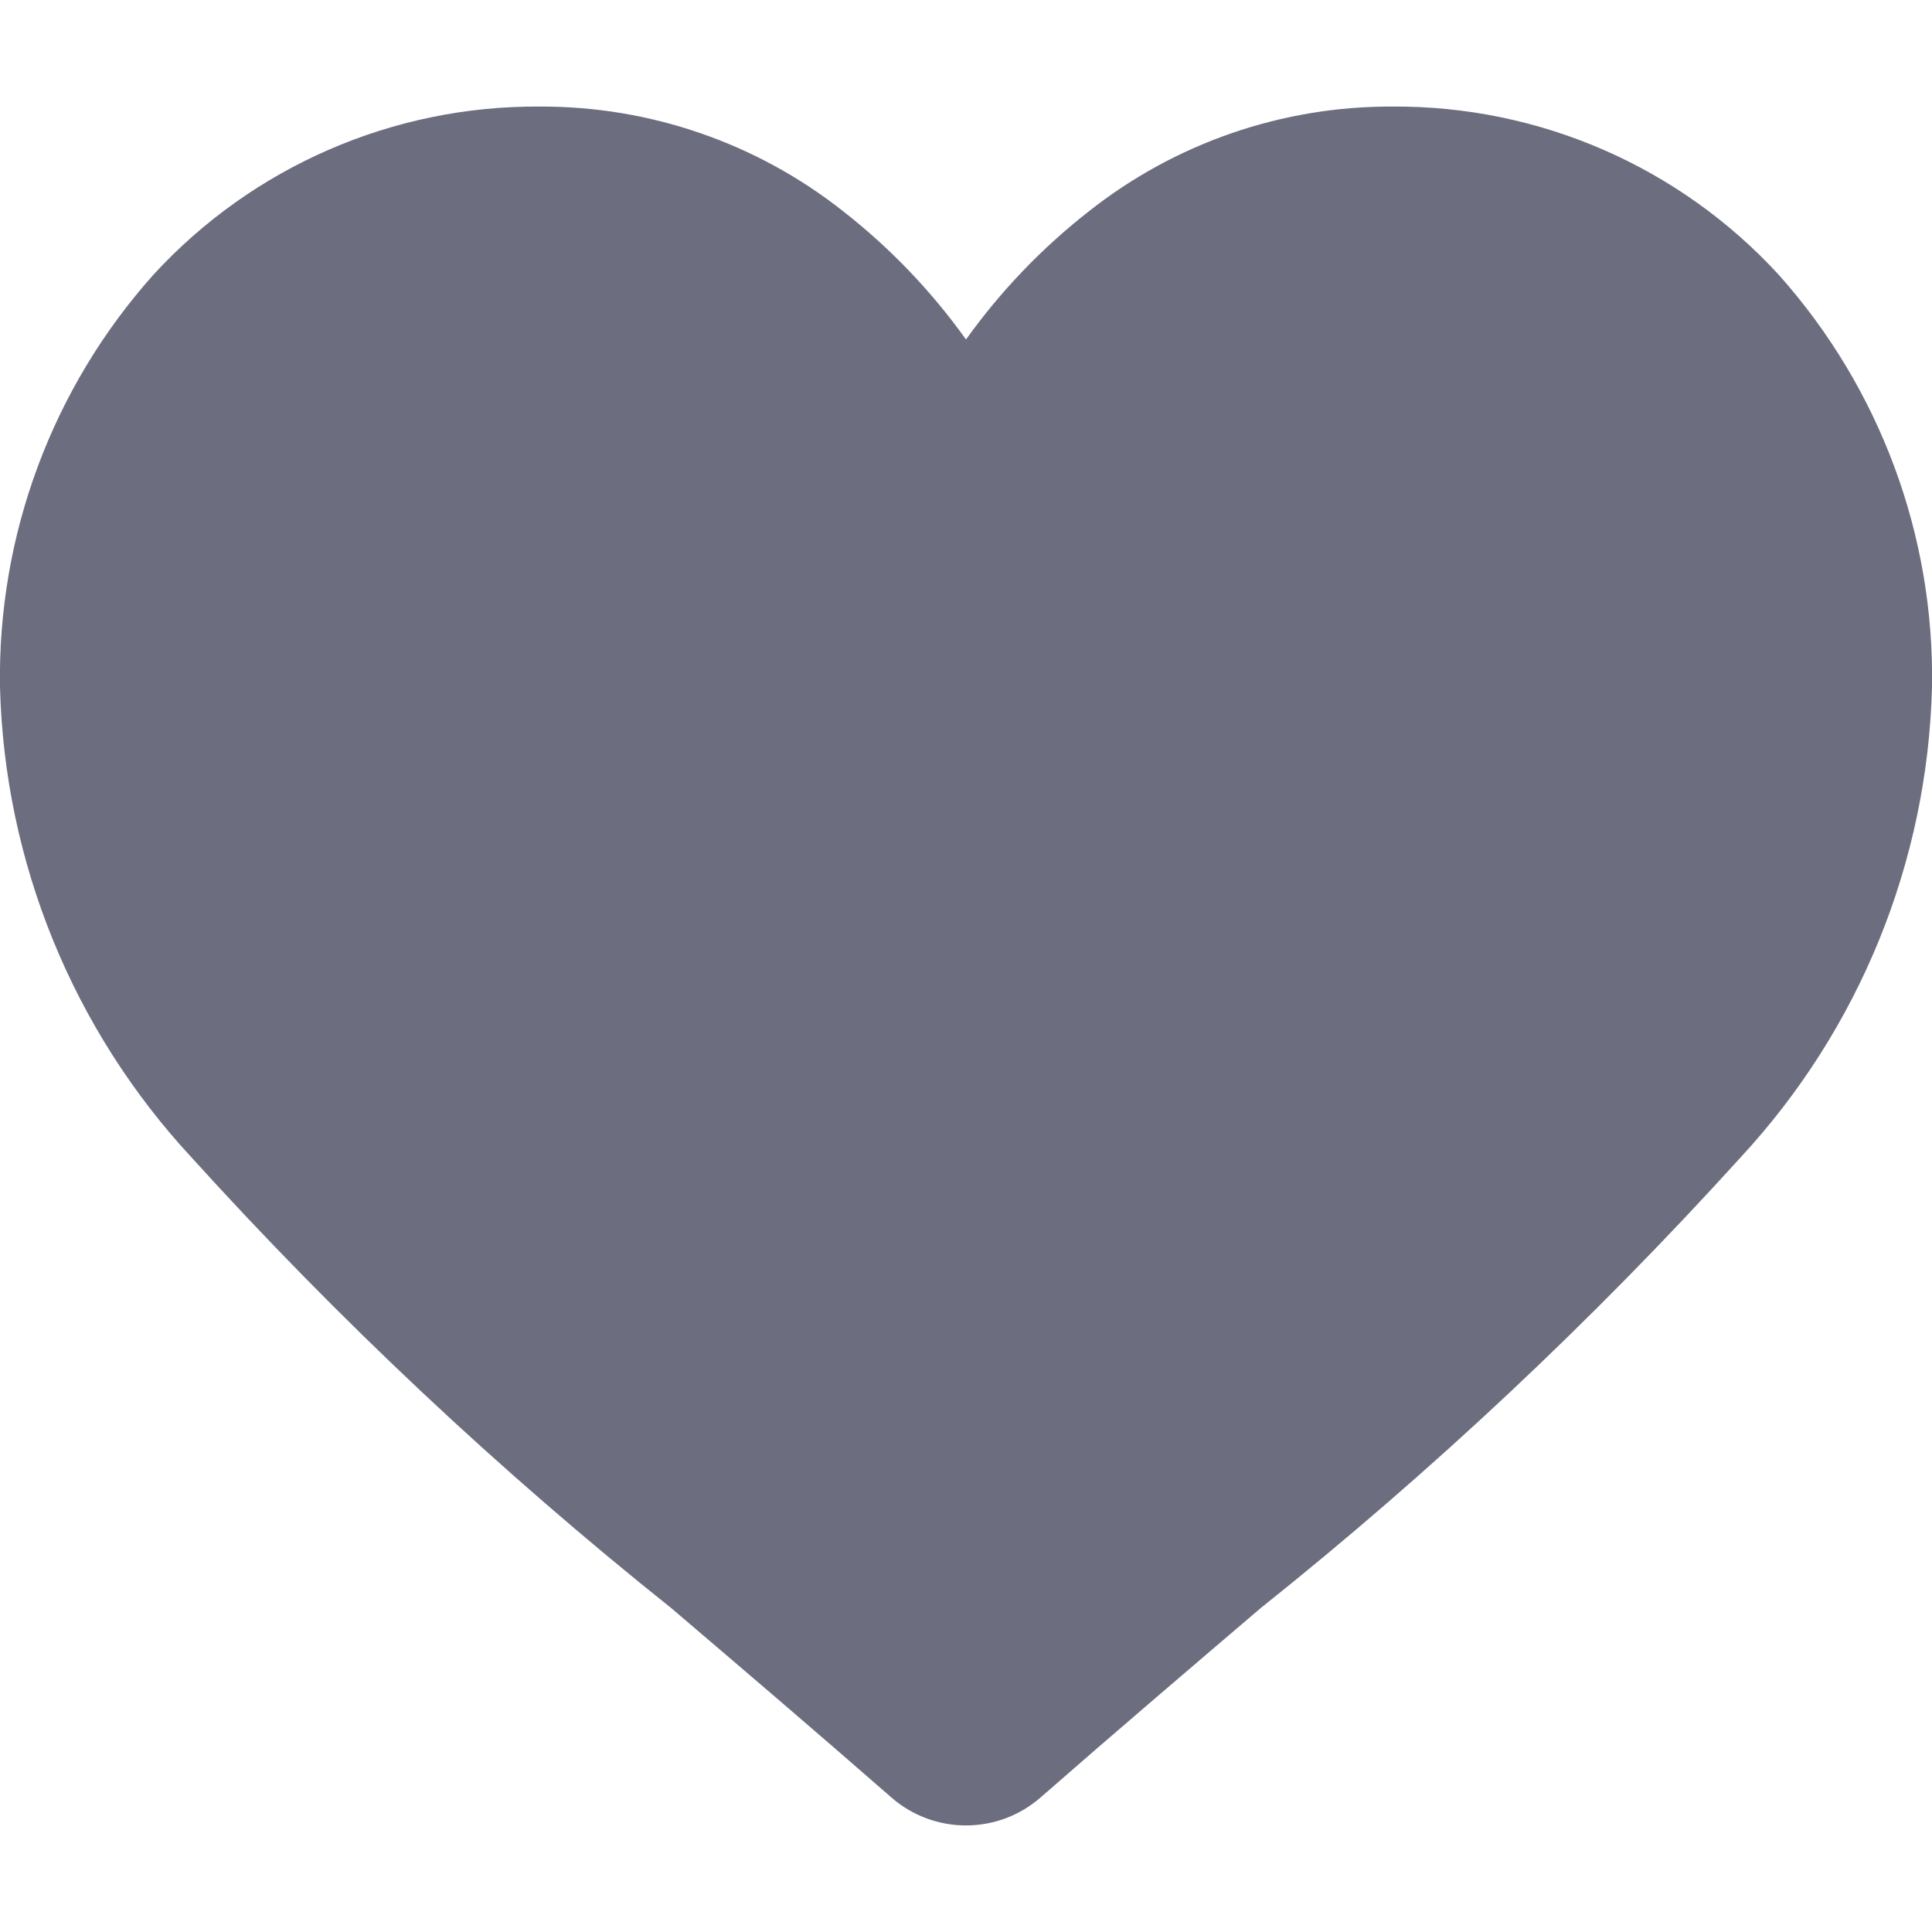
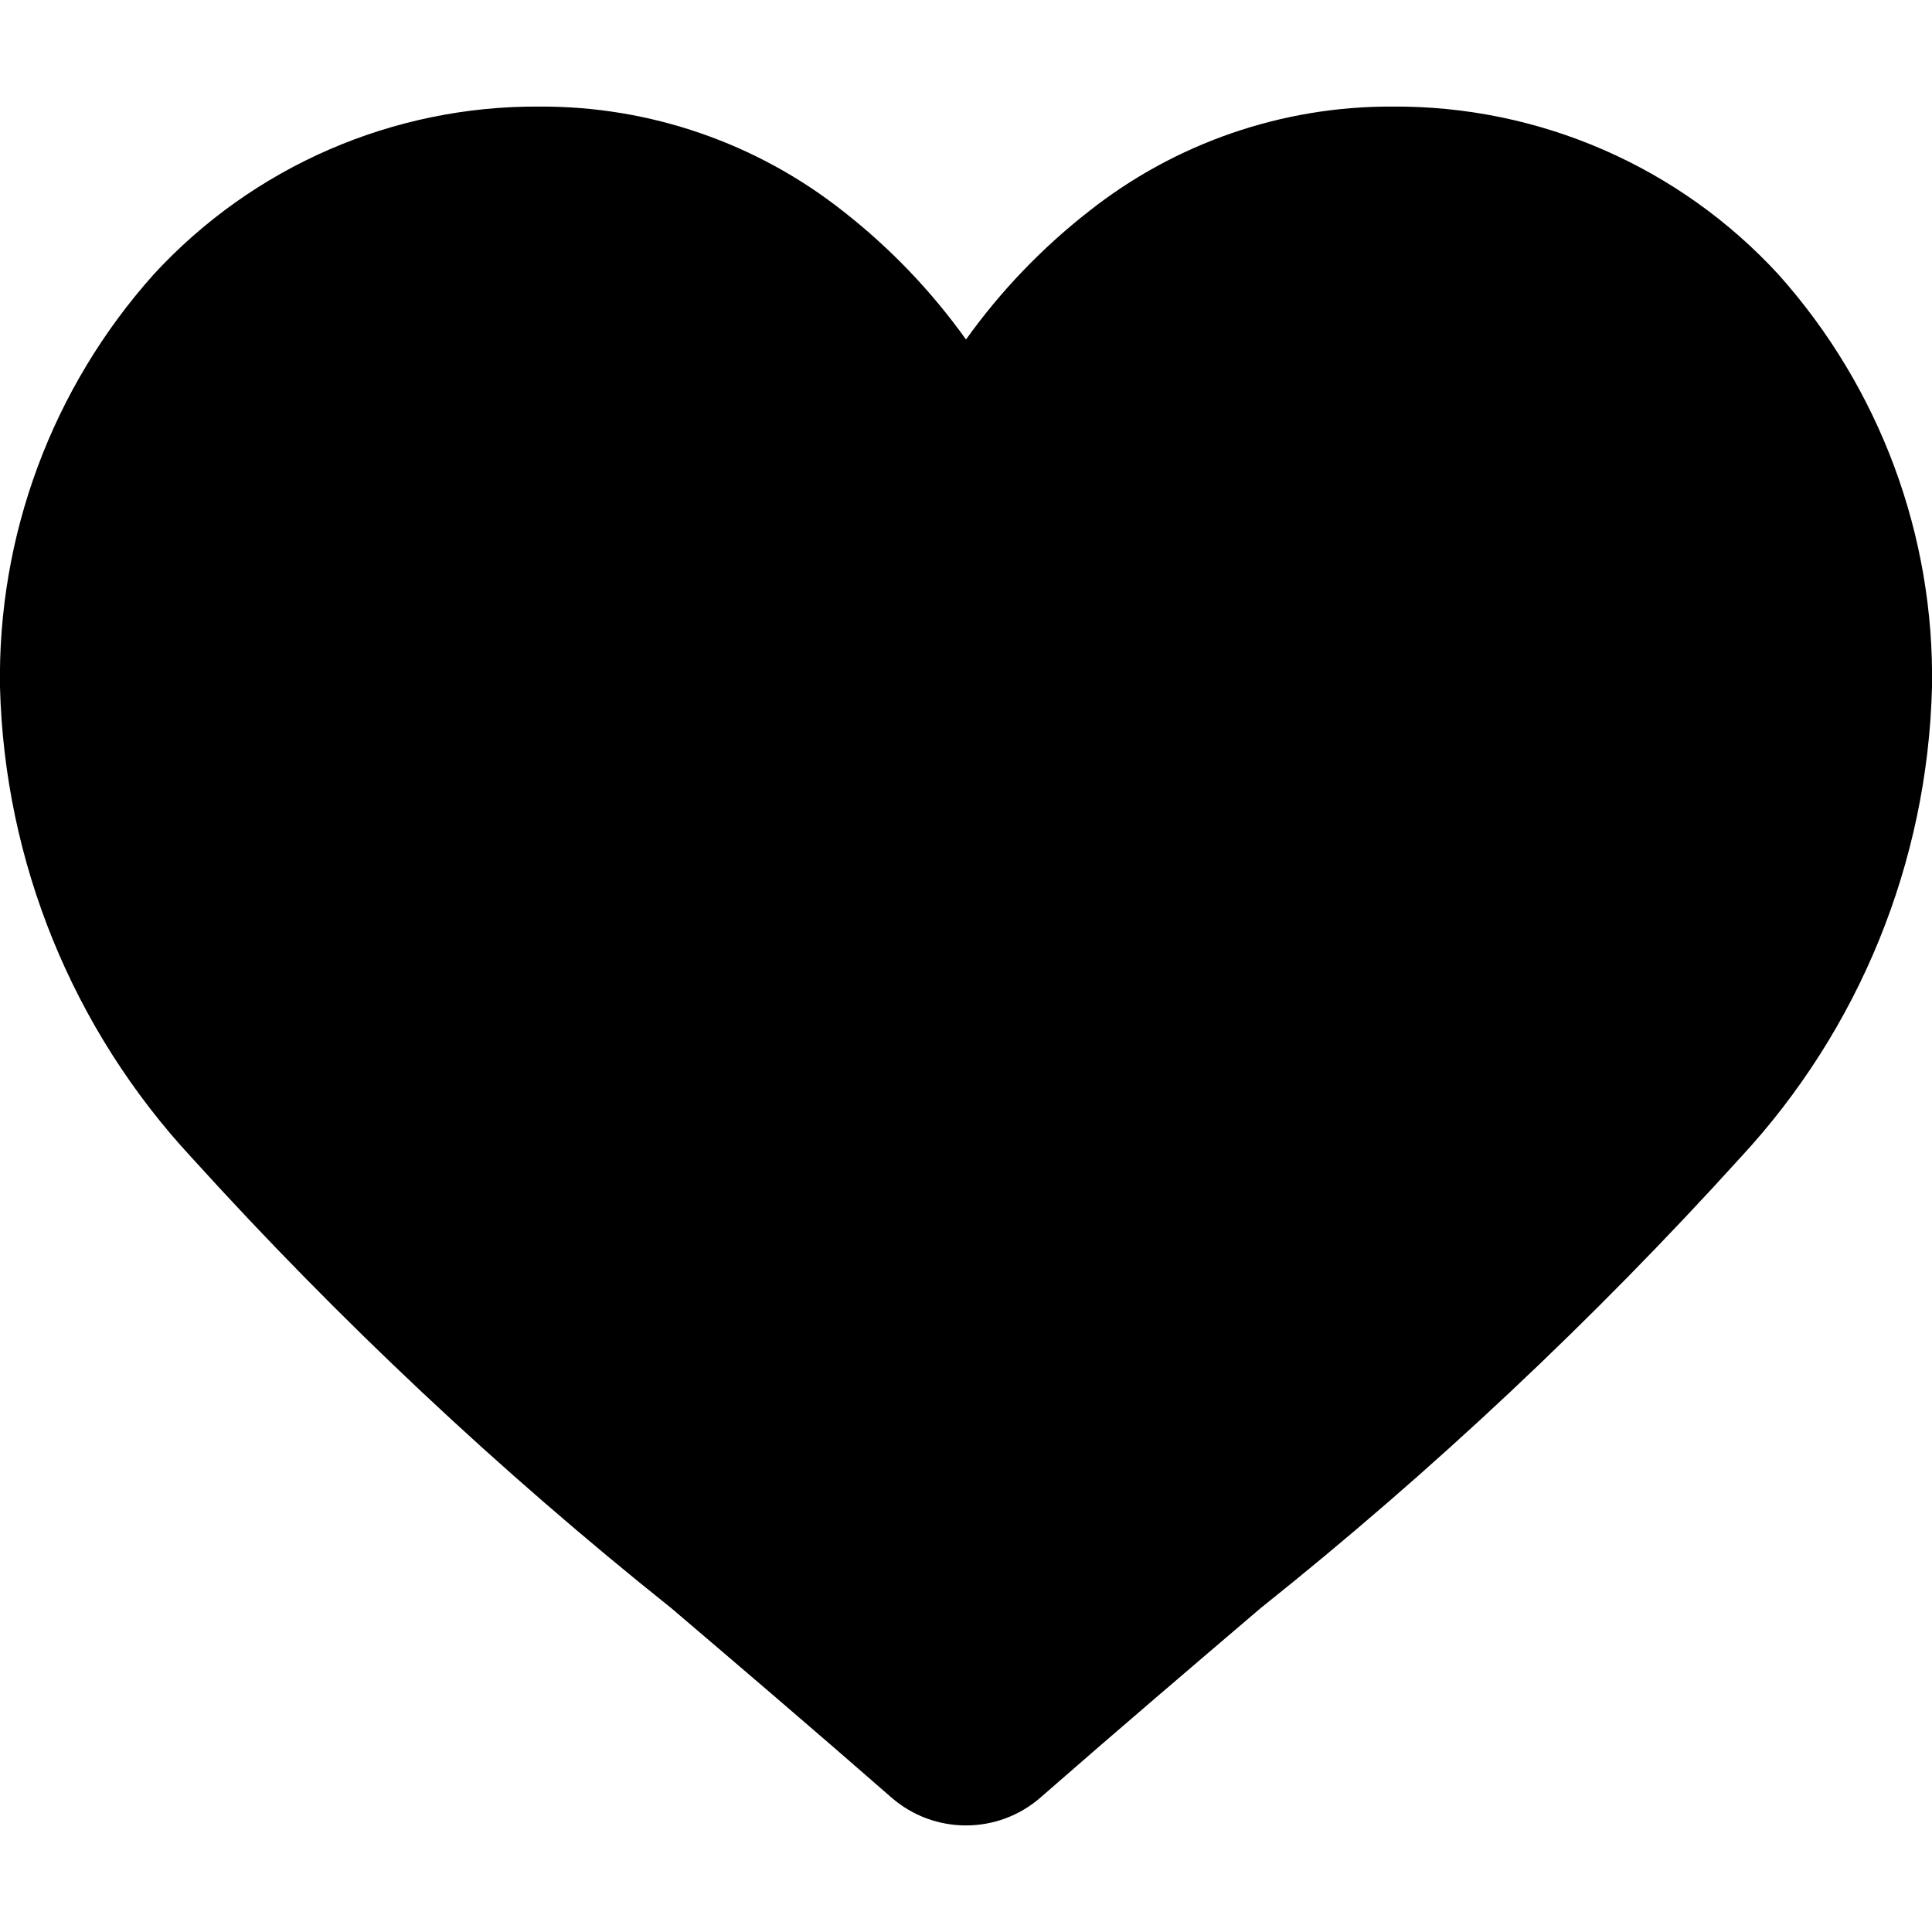
<svg xmlns="http://www.w3.org/2000/svg" width="25" height="25" viewBox="0 0 25 25">
  <defs>
-     <style>.a,.c{fill:#6c6e7f;}.a{stroke:#707070;}.b{clip-path:url(#a);}</style>
+     <style>.a,.c{}.a{stroke:#707070;}.b{clip-path:url(#a);}</style>
    <clipPath id="a">
      <rect class="a" width="25" height="25" transform="translate(392 245)" />
    </clipPath>
  </defs>
  <g class="b" transform="translate(-392 -245)">
    <path class="c" d="M23.017,2.177a6.723,6.723,0,0,0-5-2.177,6.289,6.289,0,0,0-3.928,1.356A8.037,8.037,0,0,0,12.5,3.014a8.032,8.032,0,0,0-1.588-1.658A6.288,6.288,0,0,0,6.984,0a6.723,6.723,0,0,0-5,2.177A7.815,7.815,0,0,0,0,7.513,9.305,9.305,0,0,0,2.48,13.6,52.871,52.871,0,0,0,8.686,19.43c.86.733,1.835,1.564,2.847,2.449a1.468,1.468,0,0,0,1.933,0c1.012-.885,1.988-1.716,2.848-2.45A52.847,52.847,0,0,0,22.521,13.6,9.3,9.3,0,0,0,25,7.513,7.814,7.814,0,0,0,23.017,2.177Zm0,0" transform="translate(392 246.379)" />
  </g>
</svg>
